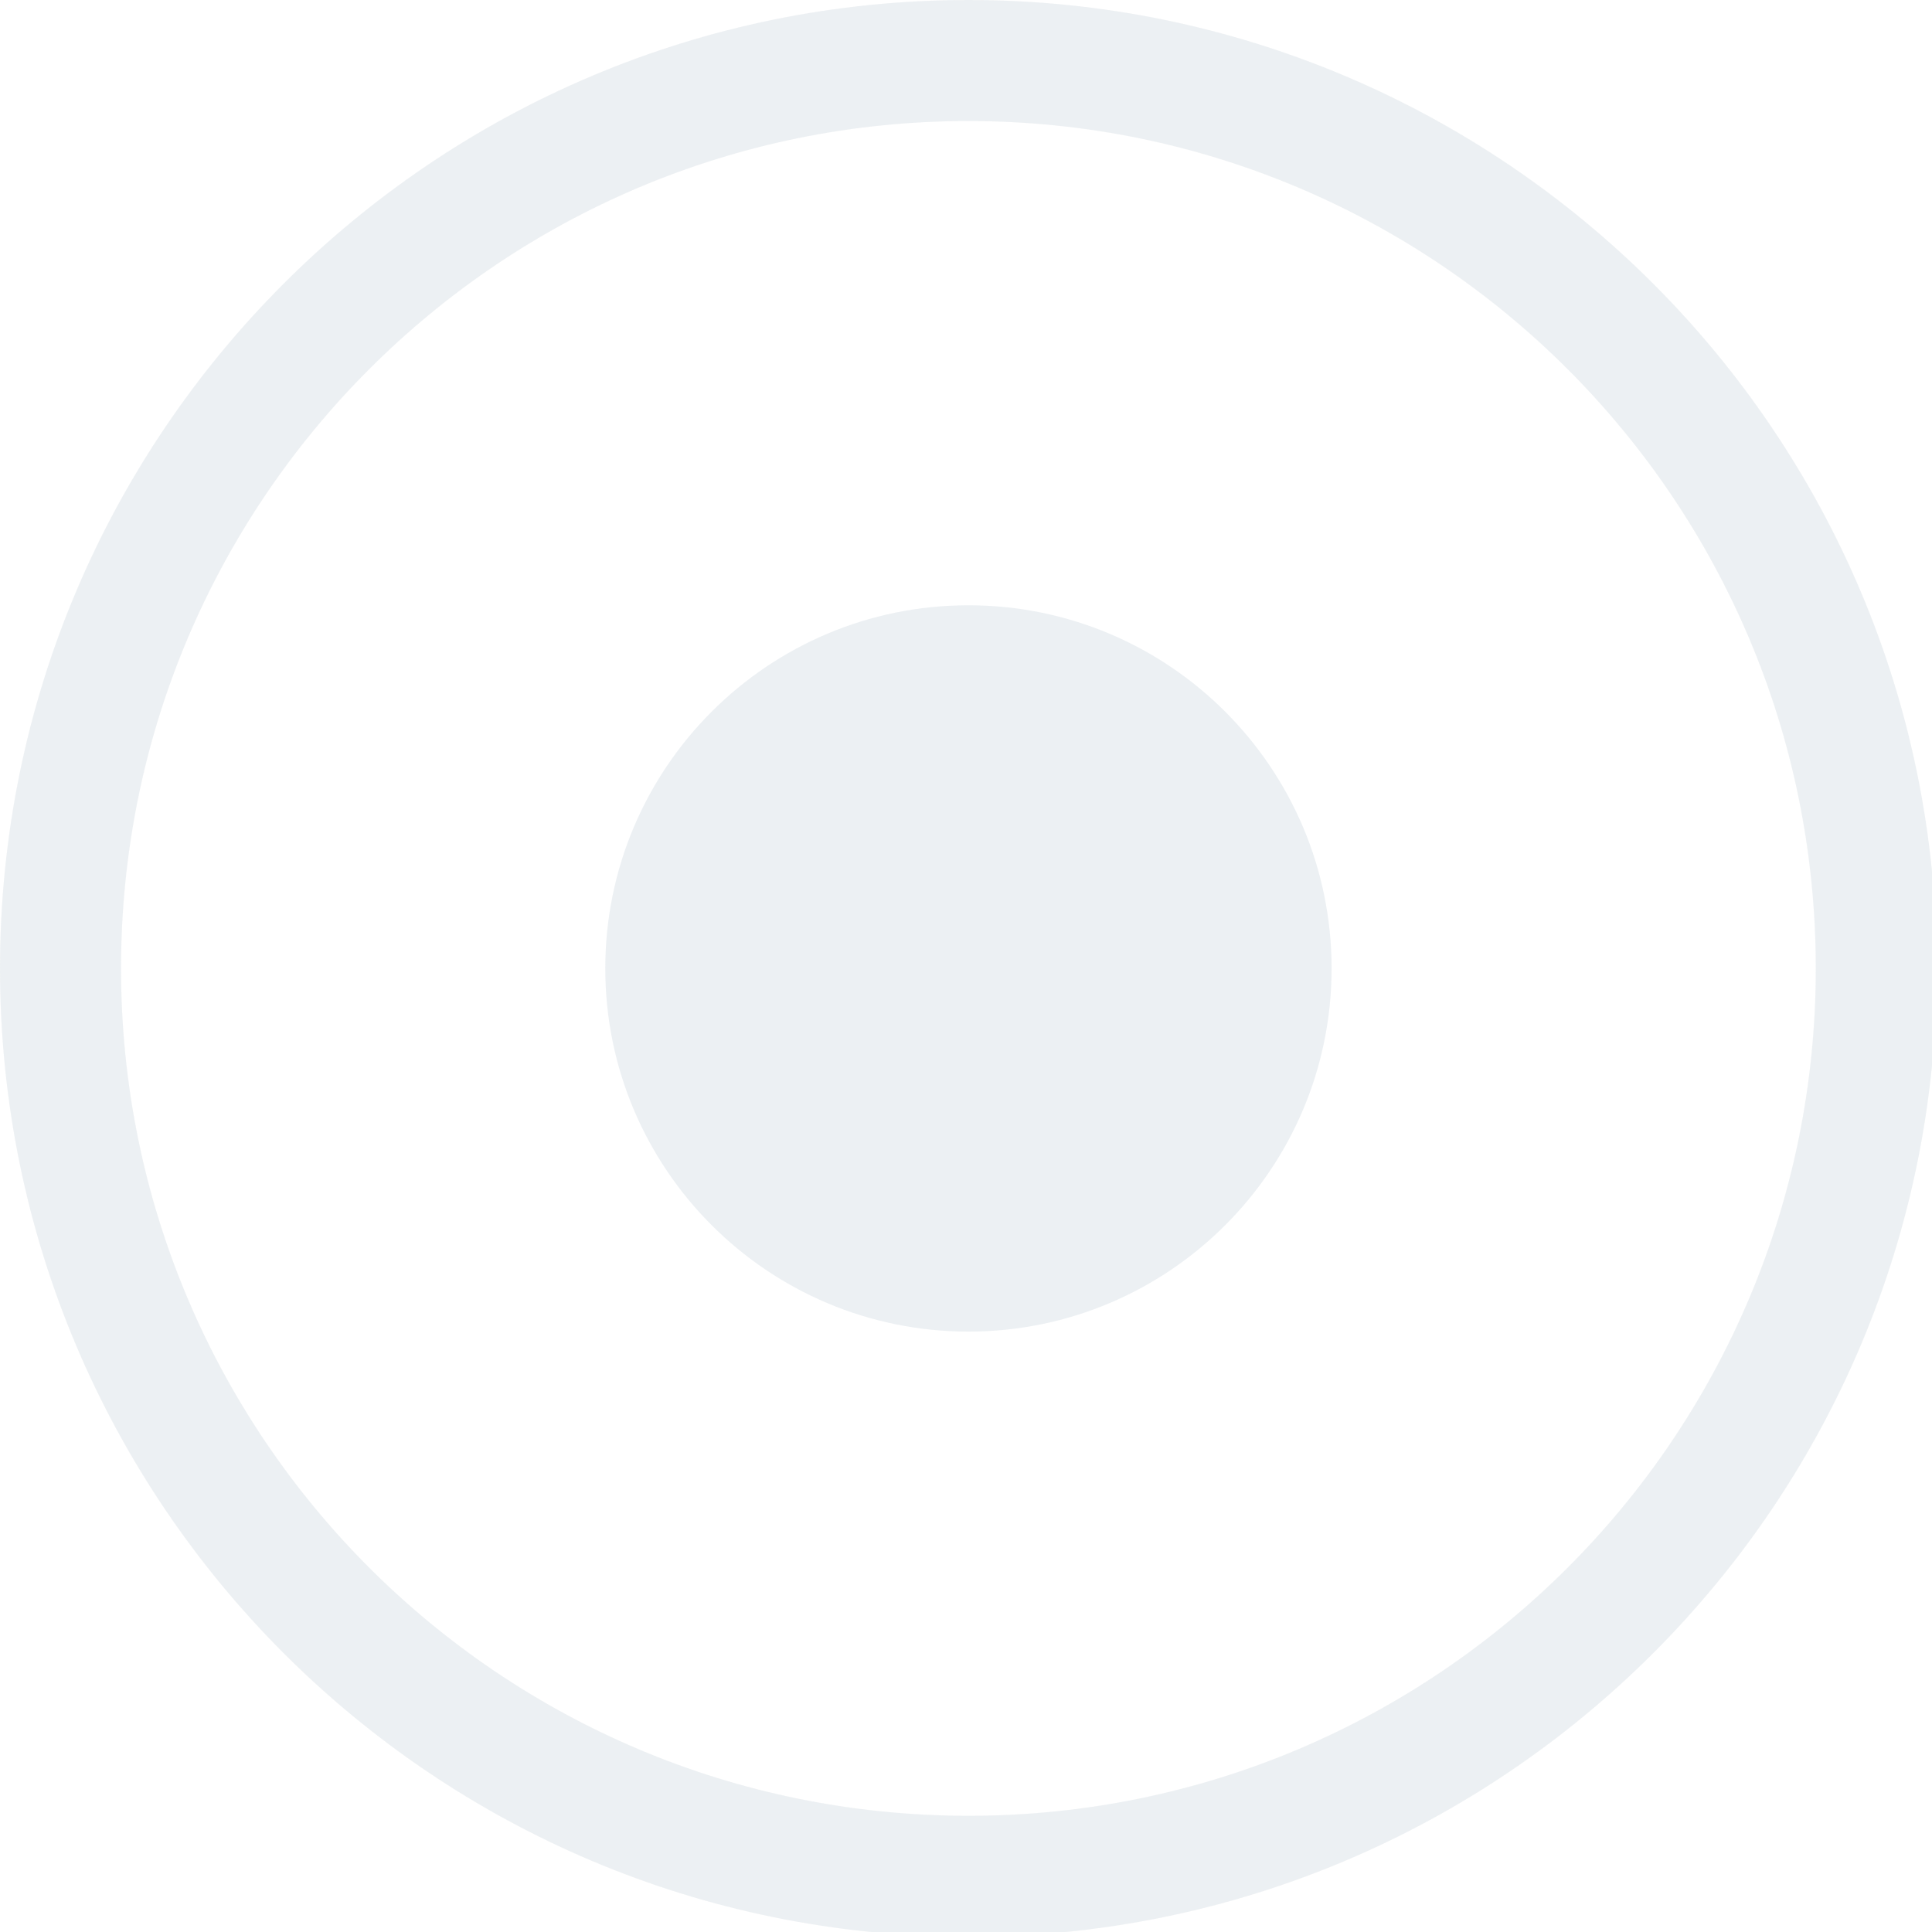
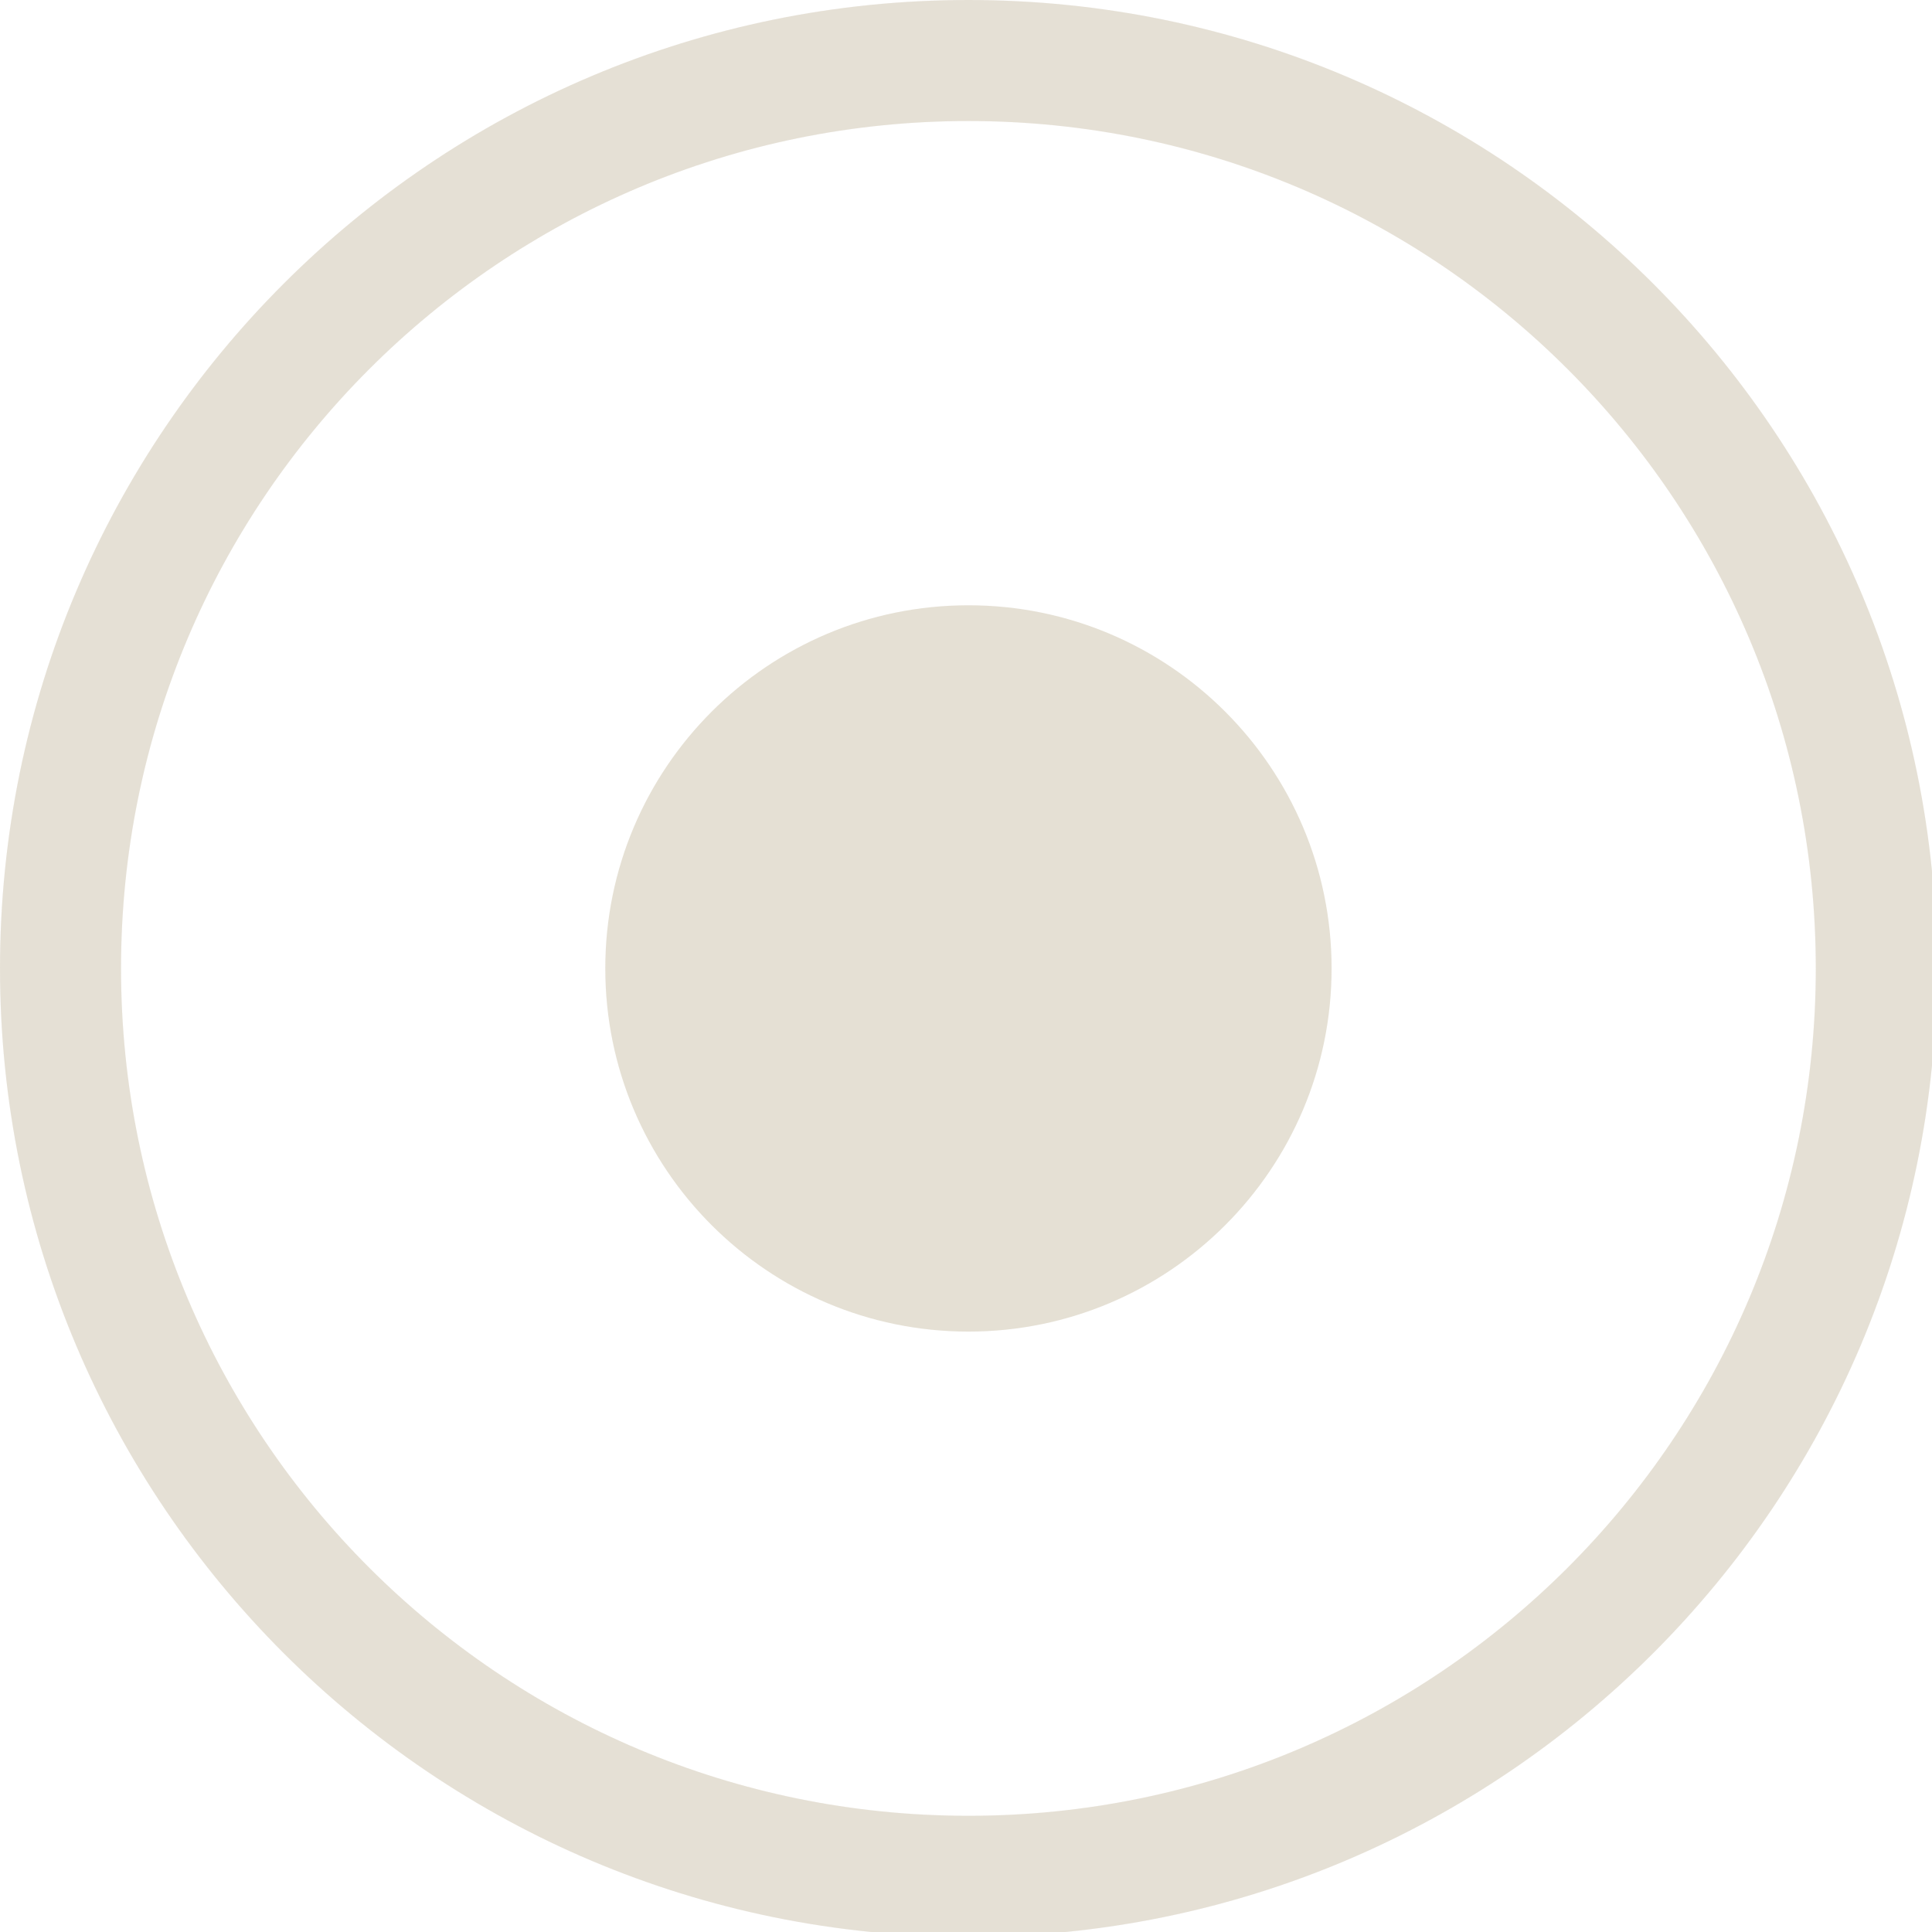
<svg xmlns="http://www.w3.org/2000/svg" width="133pt" height="133pt" viewBox="0 0 133 133" version="1.1">
  <g id="surface1">
-     <path style=" stroke:none;fill-rule:nonzero;fill:#E0E6EB;fill-opacity:0.5;" d="M 66.668 0 C 29.852 0 0 29.852 0 66.668 C 0 103.484 29.852 133.332 66.668 133.332 C 103.484 133.332 133.332 103.484 133.332 66.668 C 133.332 29.852 103.484 0 66.668 0 Z M 66.668 8.332 C 98.895 8.332 125 34.441 125 66.668 C 125 98.895 98.895 125 66.668 125 C 34.441 125 8.332 98.895 8.332 66.668 C 8.332 34.441 34.441 8.332 66.668 8.332 Z M 66.668 8.332 " />
-     <path style=" stroke:none;fill-rule:nonzero;fill:#E0E6EB;fill-opacity:0.15;" d="M 66.668 0 C 29.852 0 0 29.852 0 66.668 C 0 103.484 29.852 133.332 66.668 133.332 C 103.484 133.332 133.332 103.484 133.332 66.668 C 133.332 29.852 103.484 0 66.668 0 Z M 66.668 8.332 C 98.895 8.332 125 34.441 125 66.668 C 125 98.895 98.895 125 66.668 125 C 34.441 125 8.332 98.895 8.332 66.668 C 8.332 34.441 34.441 8.332 66.668 8.332 Z M 66.668 8.332 " />
-     <path style=" stroke:none;fill-rule:nonzero;fill:#E0E6EB;fill-opacity:0.6;" d="M 91.668 66.668 C 91.668 80.469 80.469 91.668 66.668 91.668 C 52.863 91.668 41.668 80.469 41.668 66.668 C 41.668 52.863 52.863 41.668 66.668 41.668 C 80.469 41.668 91.668 52.863 91.668 66.668 Z M 91.668 66.668 " />
+     <path style=" stroke:none;fill-rule:nonzero;fill:#d4cbb8;fill-opacity:0.5;" d="M 66.668 0 C 29.852 0 0 29.852 0 66.668 C 0 103.484 29.852 133.332 66.668 133.332 C 103.484 133.332 133.332 103.484 133.332 66.668 C 133.332 29.852 103.484 0 66.668 0 Z M 66.668 8.332 C 98.895 8.332 125 34.441 125 66.668 C 125 98.895 98.895 125 66.668 125 C 34.441 125 8.332 98.895 8.332 66.668 C 8.332 34.441 34.441 8.332 66.668 8.332 Z M 66.668 8.332 " />
+     <path style=" stroke:none;fill-rule:nonzero;fill:#d4cbb8;fill-opacity:0.15;" d="M 66.668 0 C 29.852 0 0 29.852 0 66.668 C 0 103.484 29.852 133.332 66.668 133.332 C 103.484 133.332 133.332 103.484 133.332 66.668 C 133.332 29.852 103.484 0 66.668 0 Z M 66.668 8.332 C 98.895 8.332 125 34.441 125 66.668 C 125 98.895 98.895 125 66.668 125 C 34.441 125 8.332 98.895 8.332 66.668 C 8.332 34.441 34.441 8.332 66.668 8.332 Z M 66.668 8.332 " />
+     <path style=" stroke:none;fill-rule:nonzero;fill:#d4cbb8;fill-opacity:0.6;" d="M 91.668 66.668 C 91.668 80.469 80.469 91.668 66.668 91.668 C 52.863 91.668 41.668 80.469 41.668 66.668 C 41.668 52.863 52.863 41.668 66.668 41.668 C 80.469 41.668 91.668 52.863 91.668 66.668 Z M 91.668 66.668 " />
  </g>
</svg>
